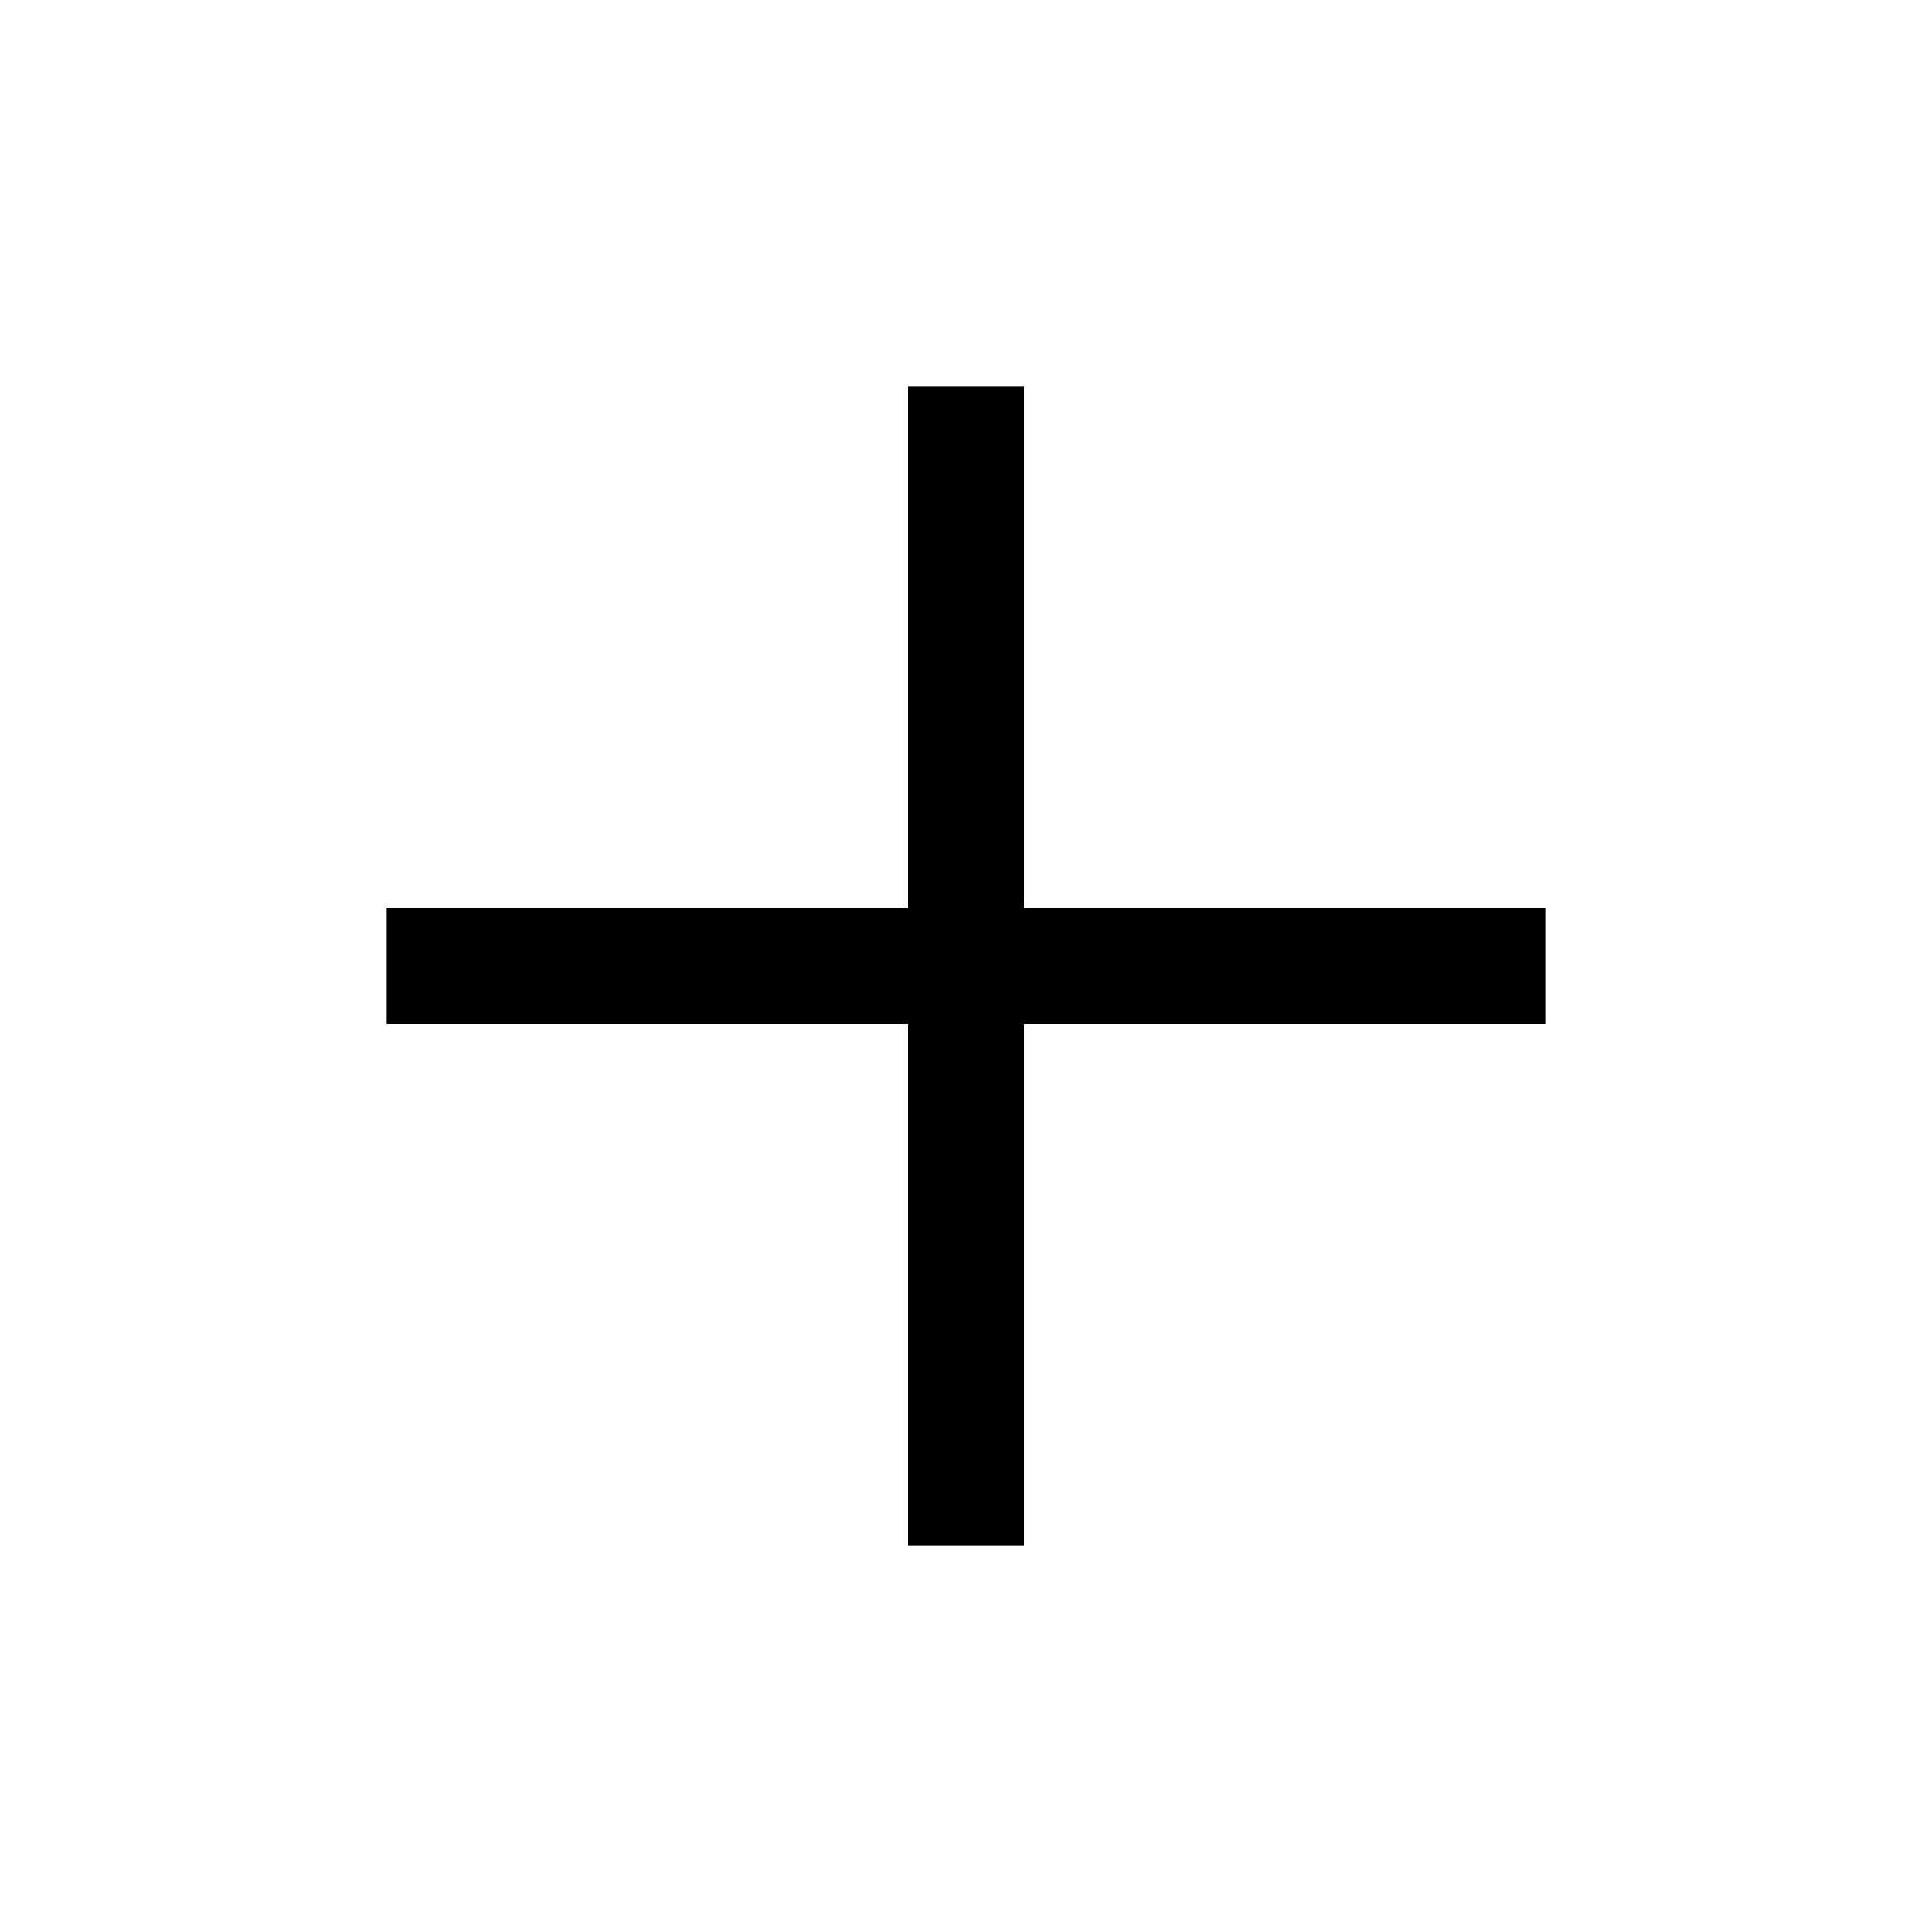
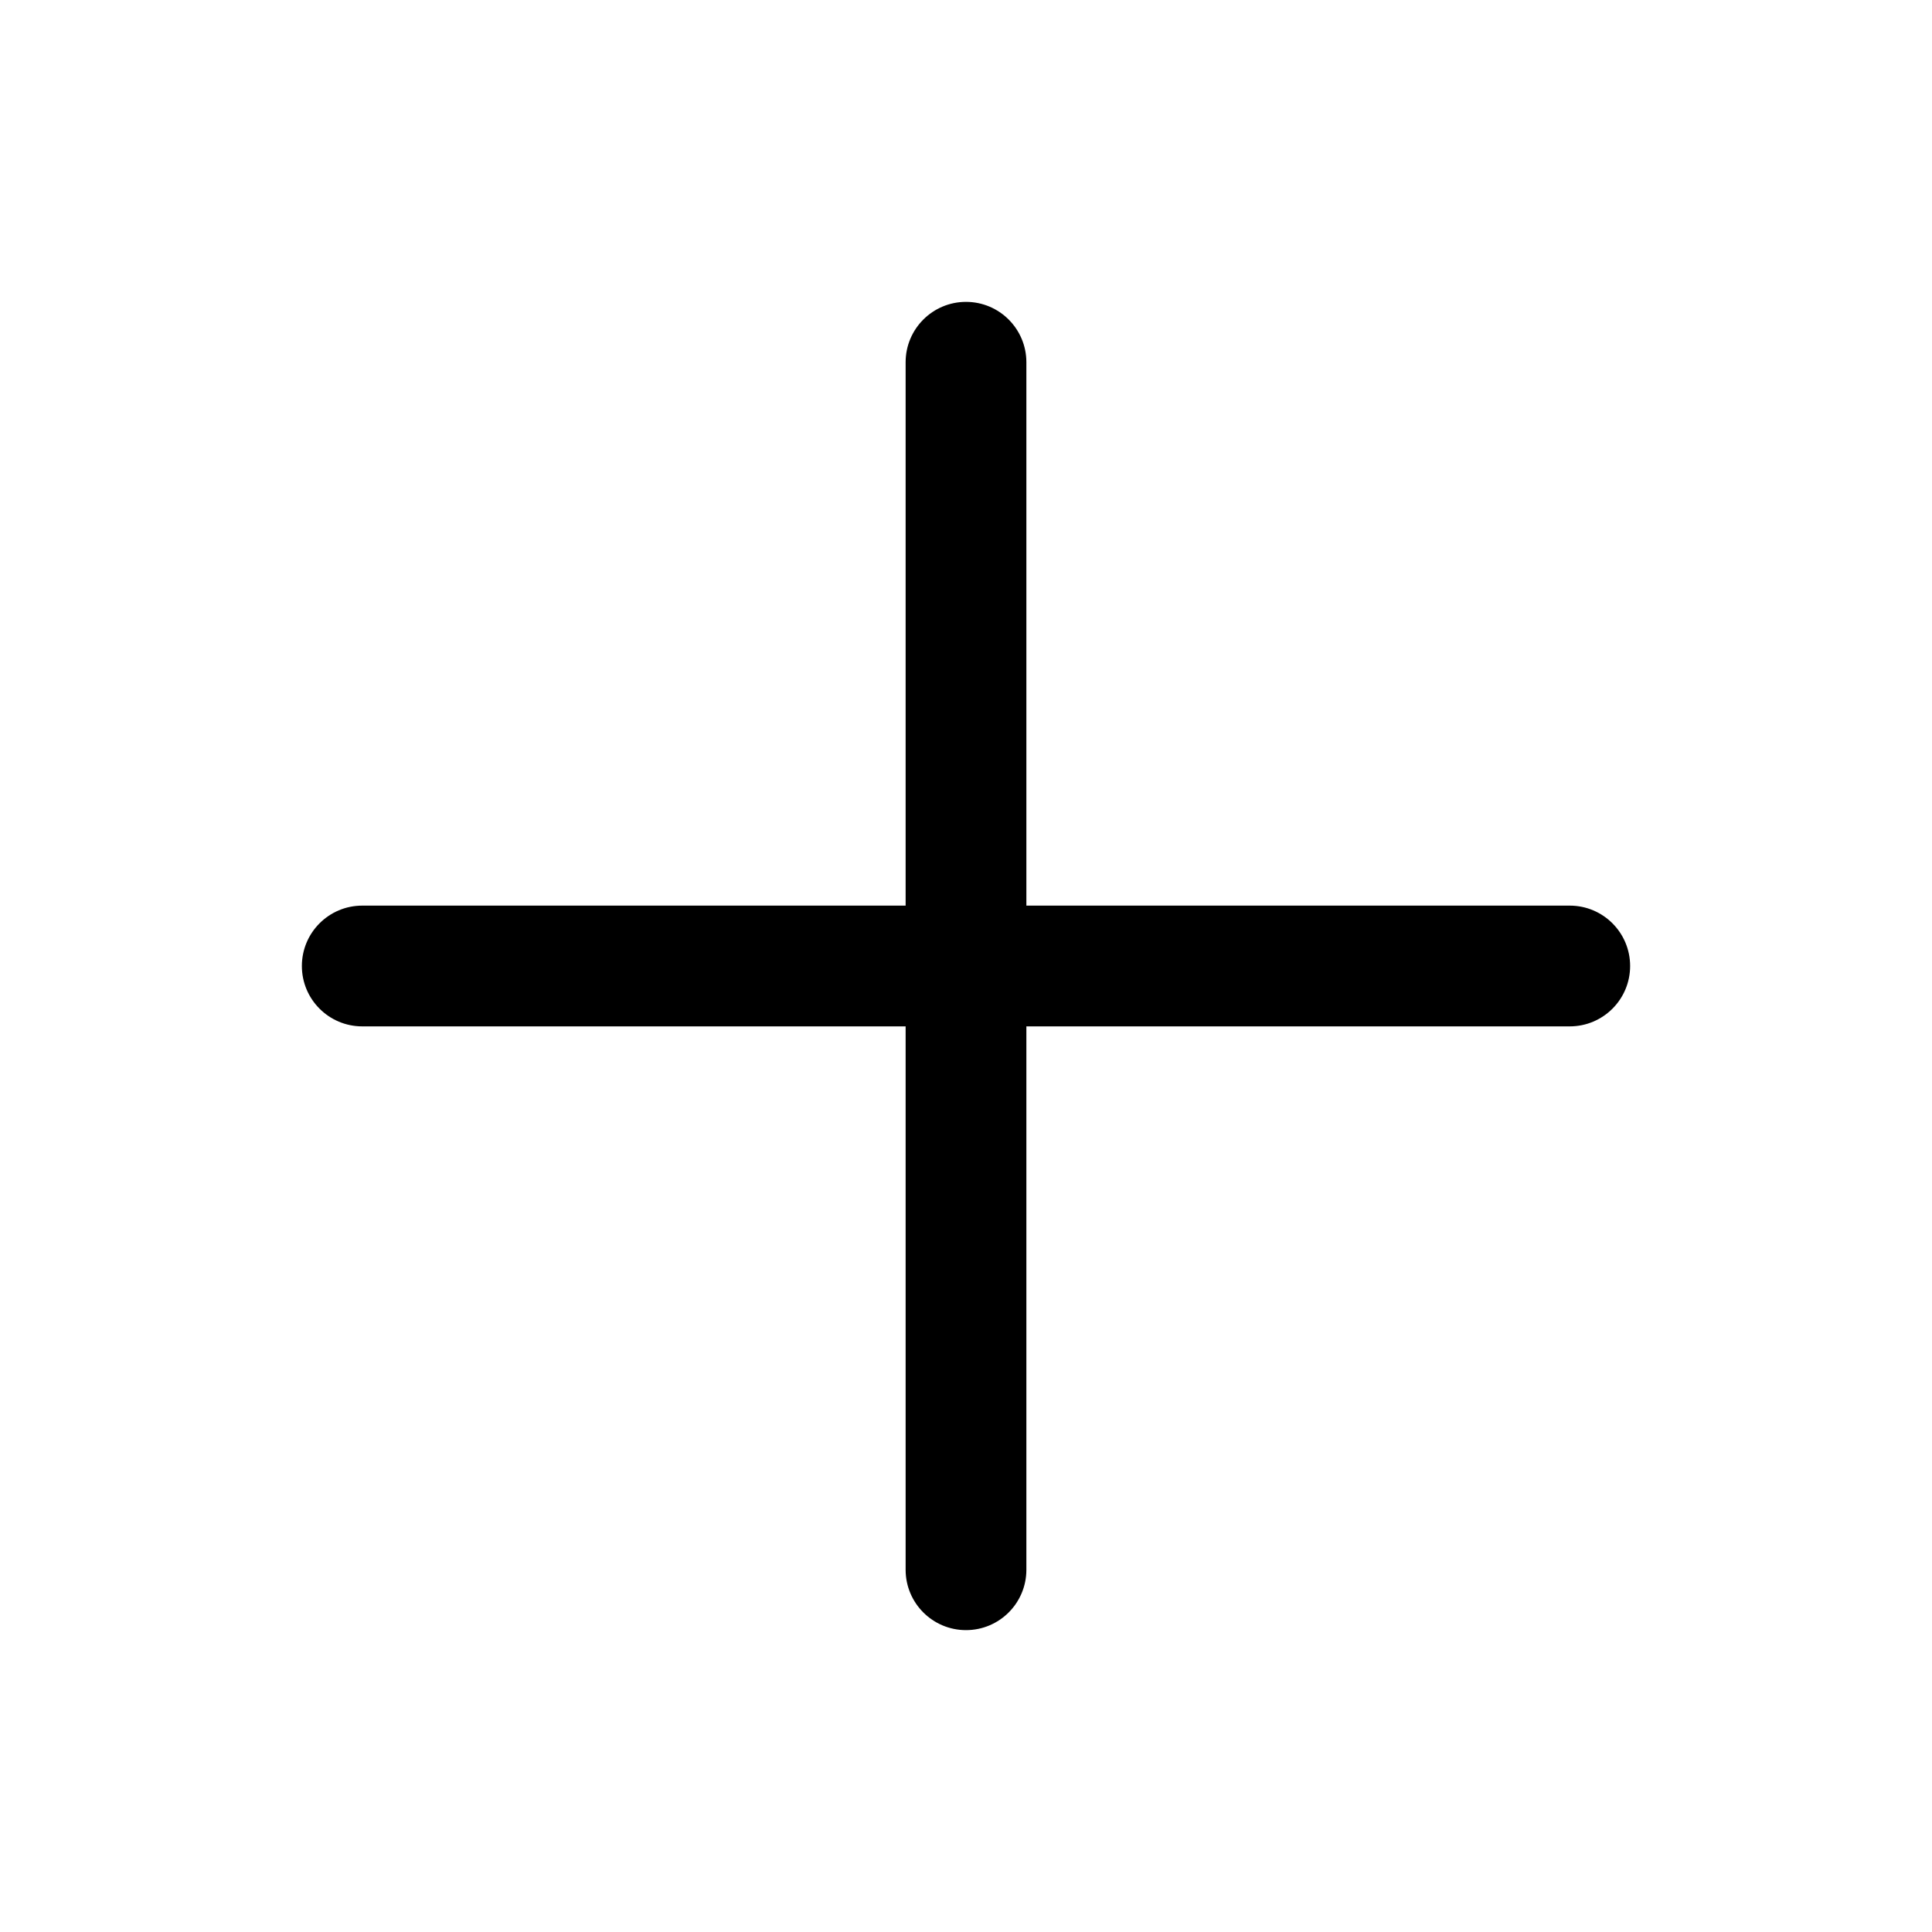
- <svg xmlns="http://www.w3.org/2000/svg" viewBox="0 0 20 20" fill="none">
-   <path fill-rule="evenodd" clip-rule="evenodd" d="M10.6 9.4V4H9.4V9.4H4V10.6H9.4V16H10.6V10.6H16V9.4H10.6Z" fill="currentColor" />
+ <svg xmlns="http://www.w3.org/2000/svg" fill="none" viewBox="0 0 16 16">
+   <path fill="currentColor" d="M8 2.5a.5.5 0 0 1 .5.5v4.5H13a.5.5 0 0 1 0 1H8.5V13a.5.5 0 0 1-1 0V8.5H3a.5.5 0 0 1 0-1h4.5V3a.5.5 0 0 1 .5-.5Z" />
</svg>
